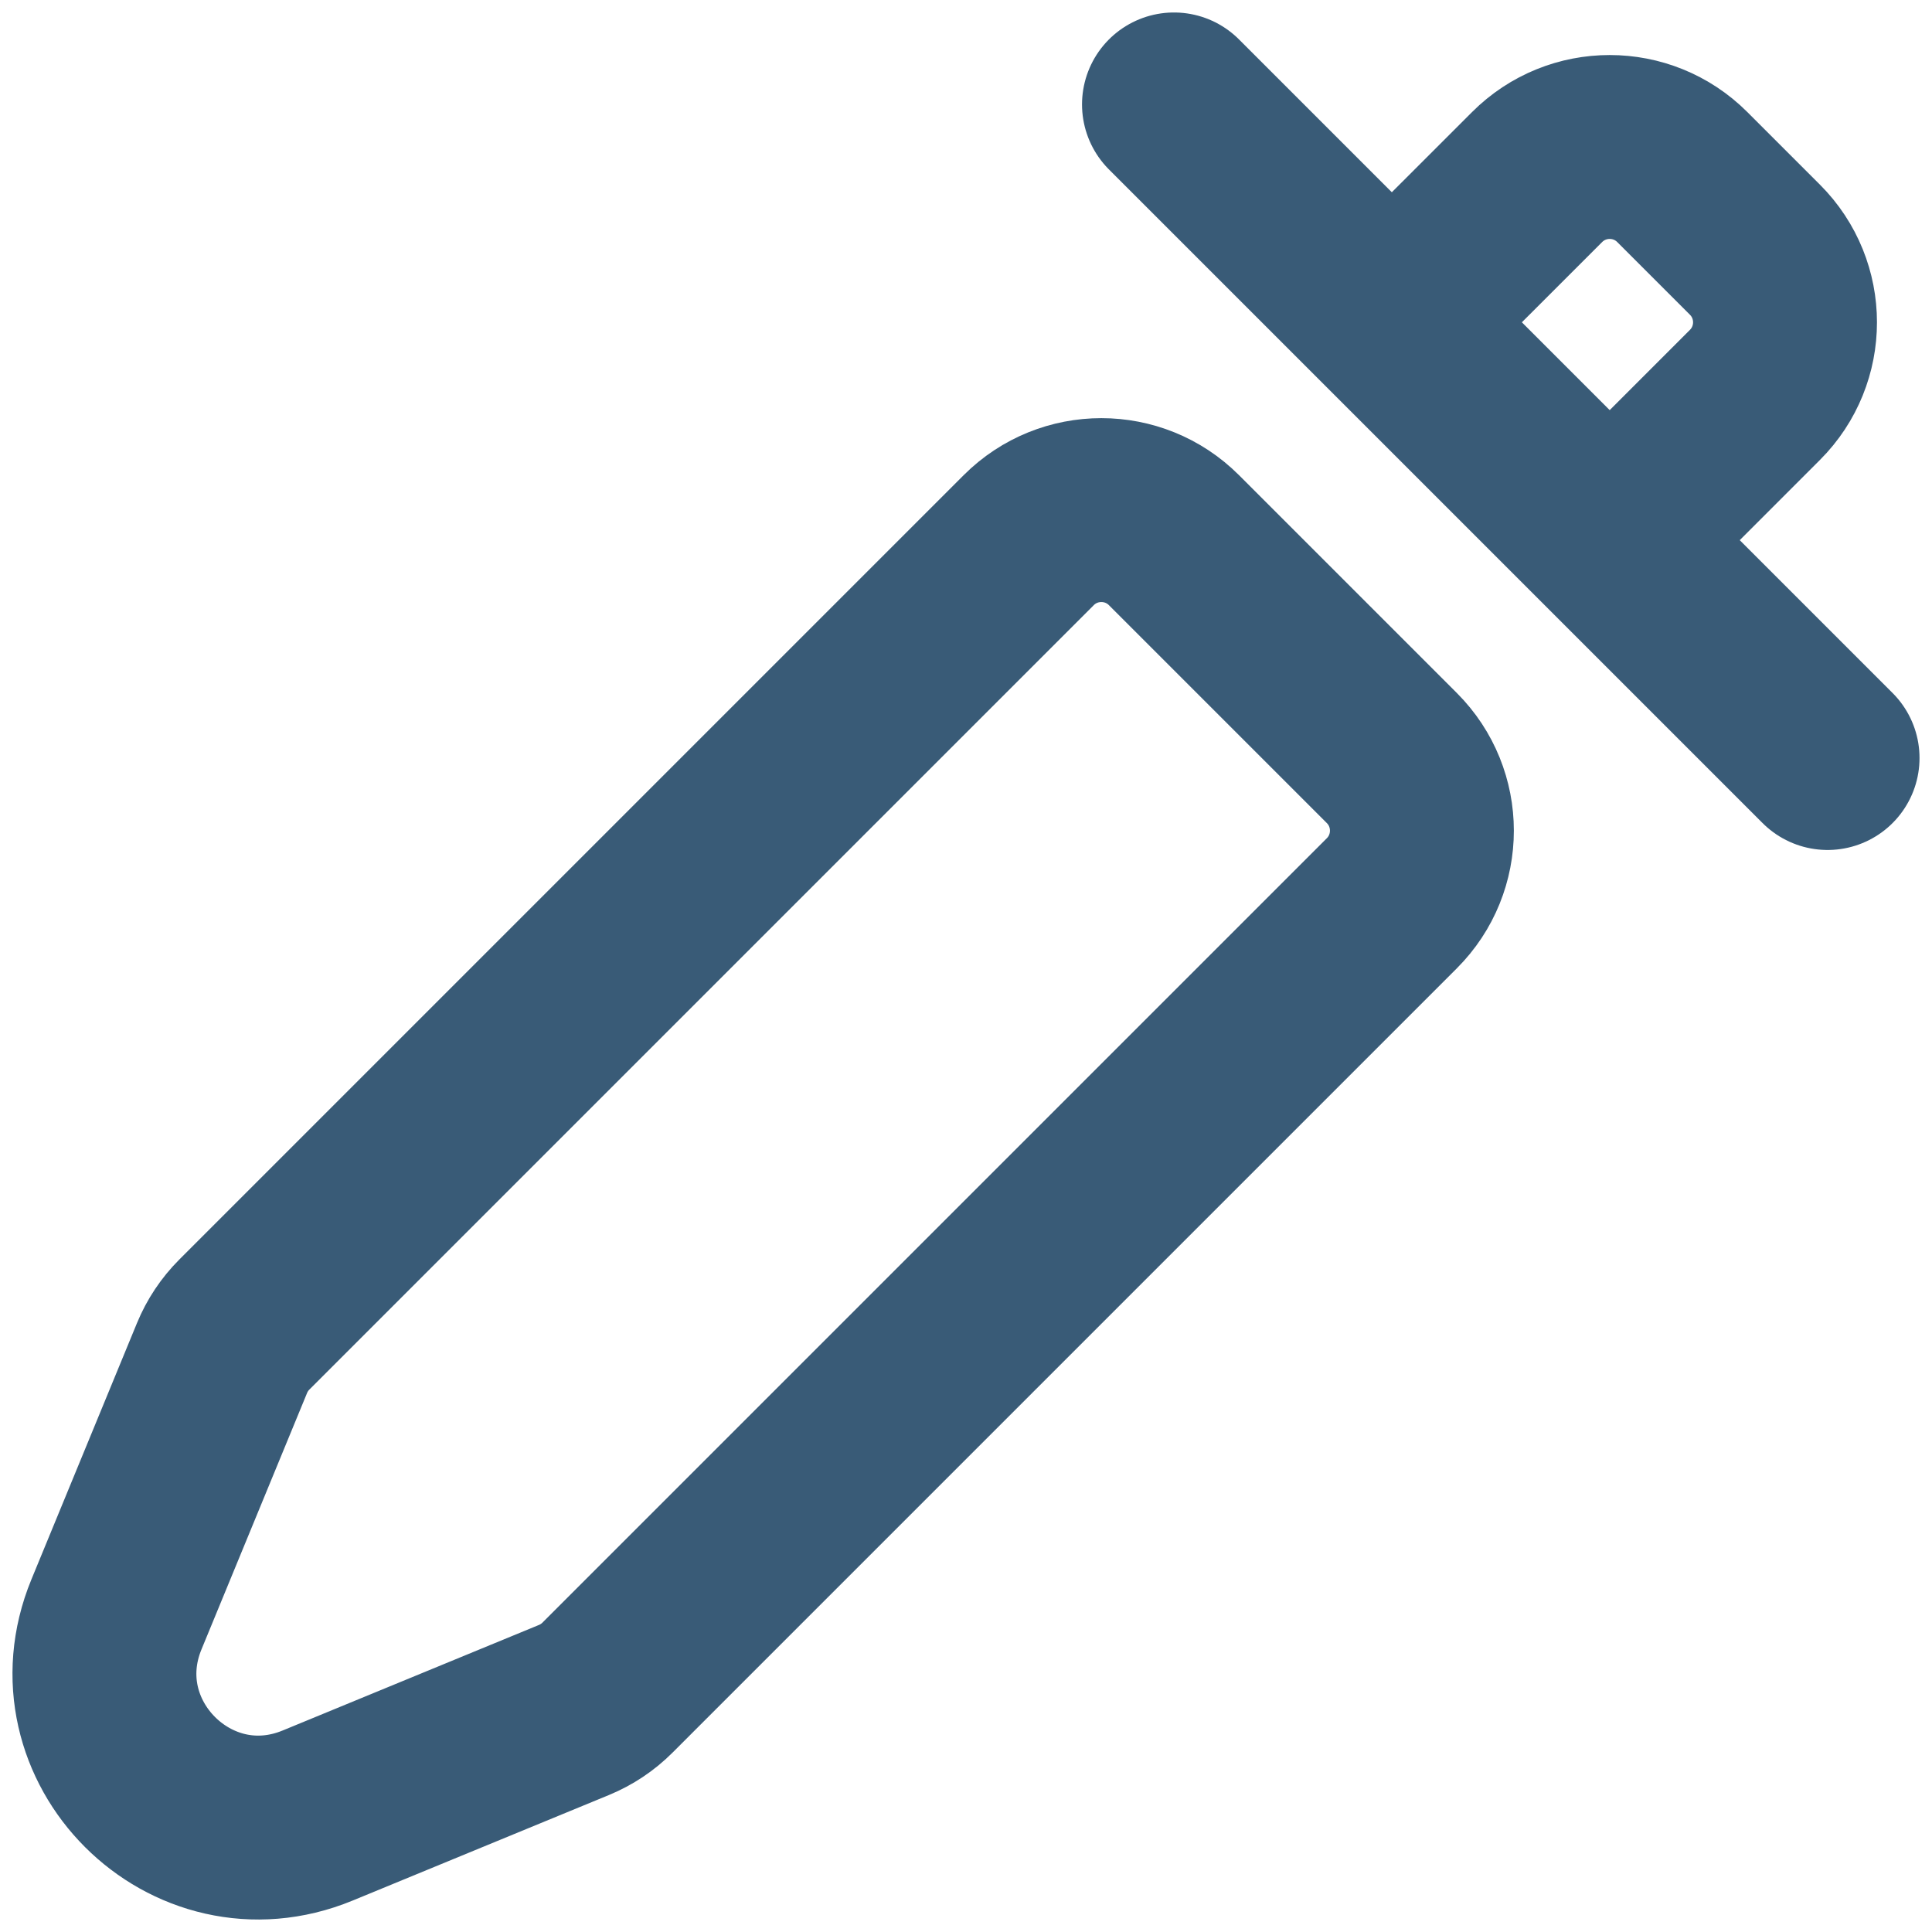
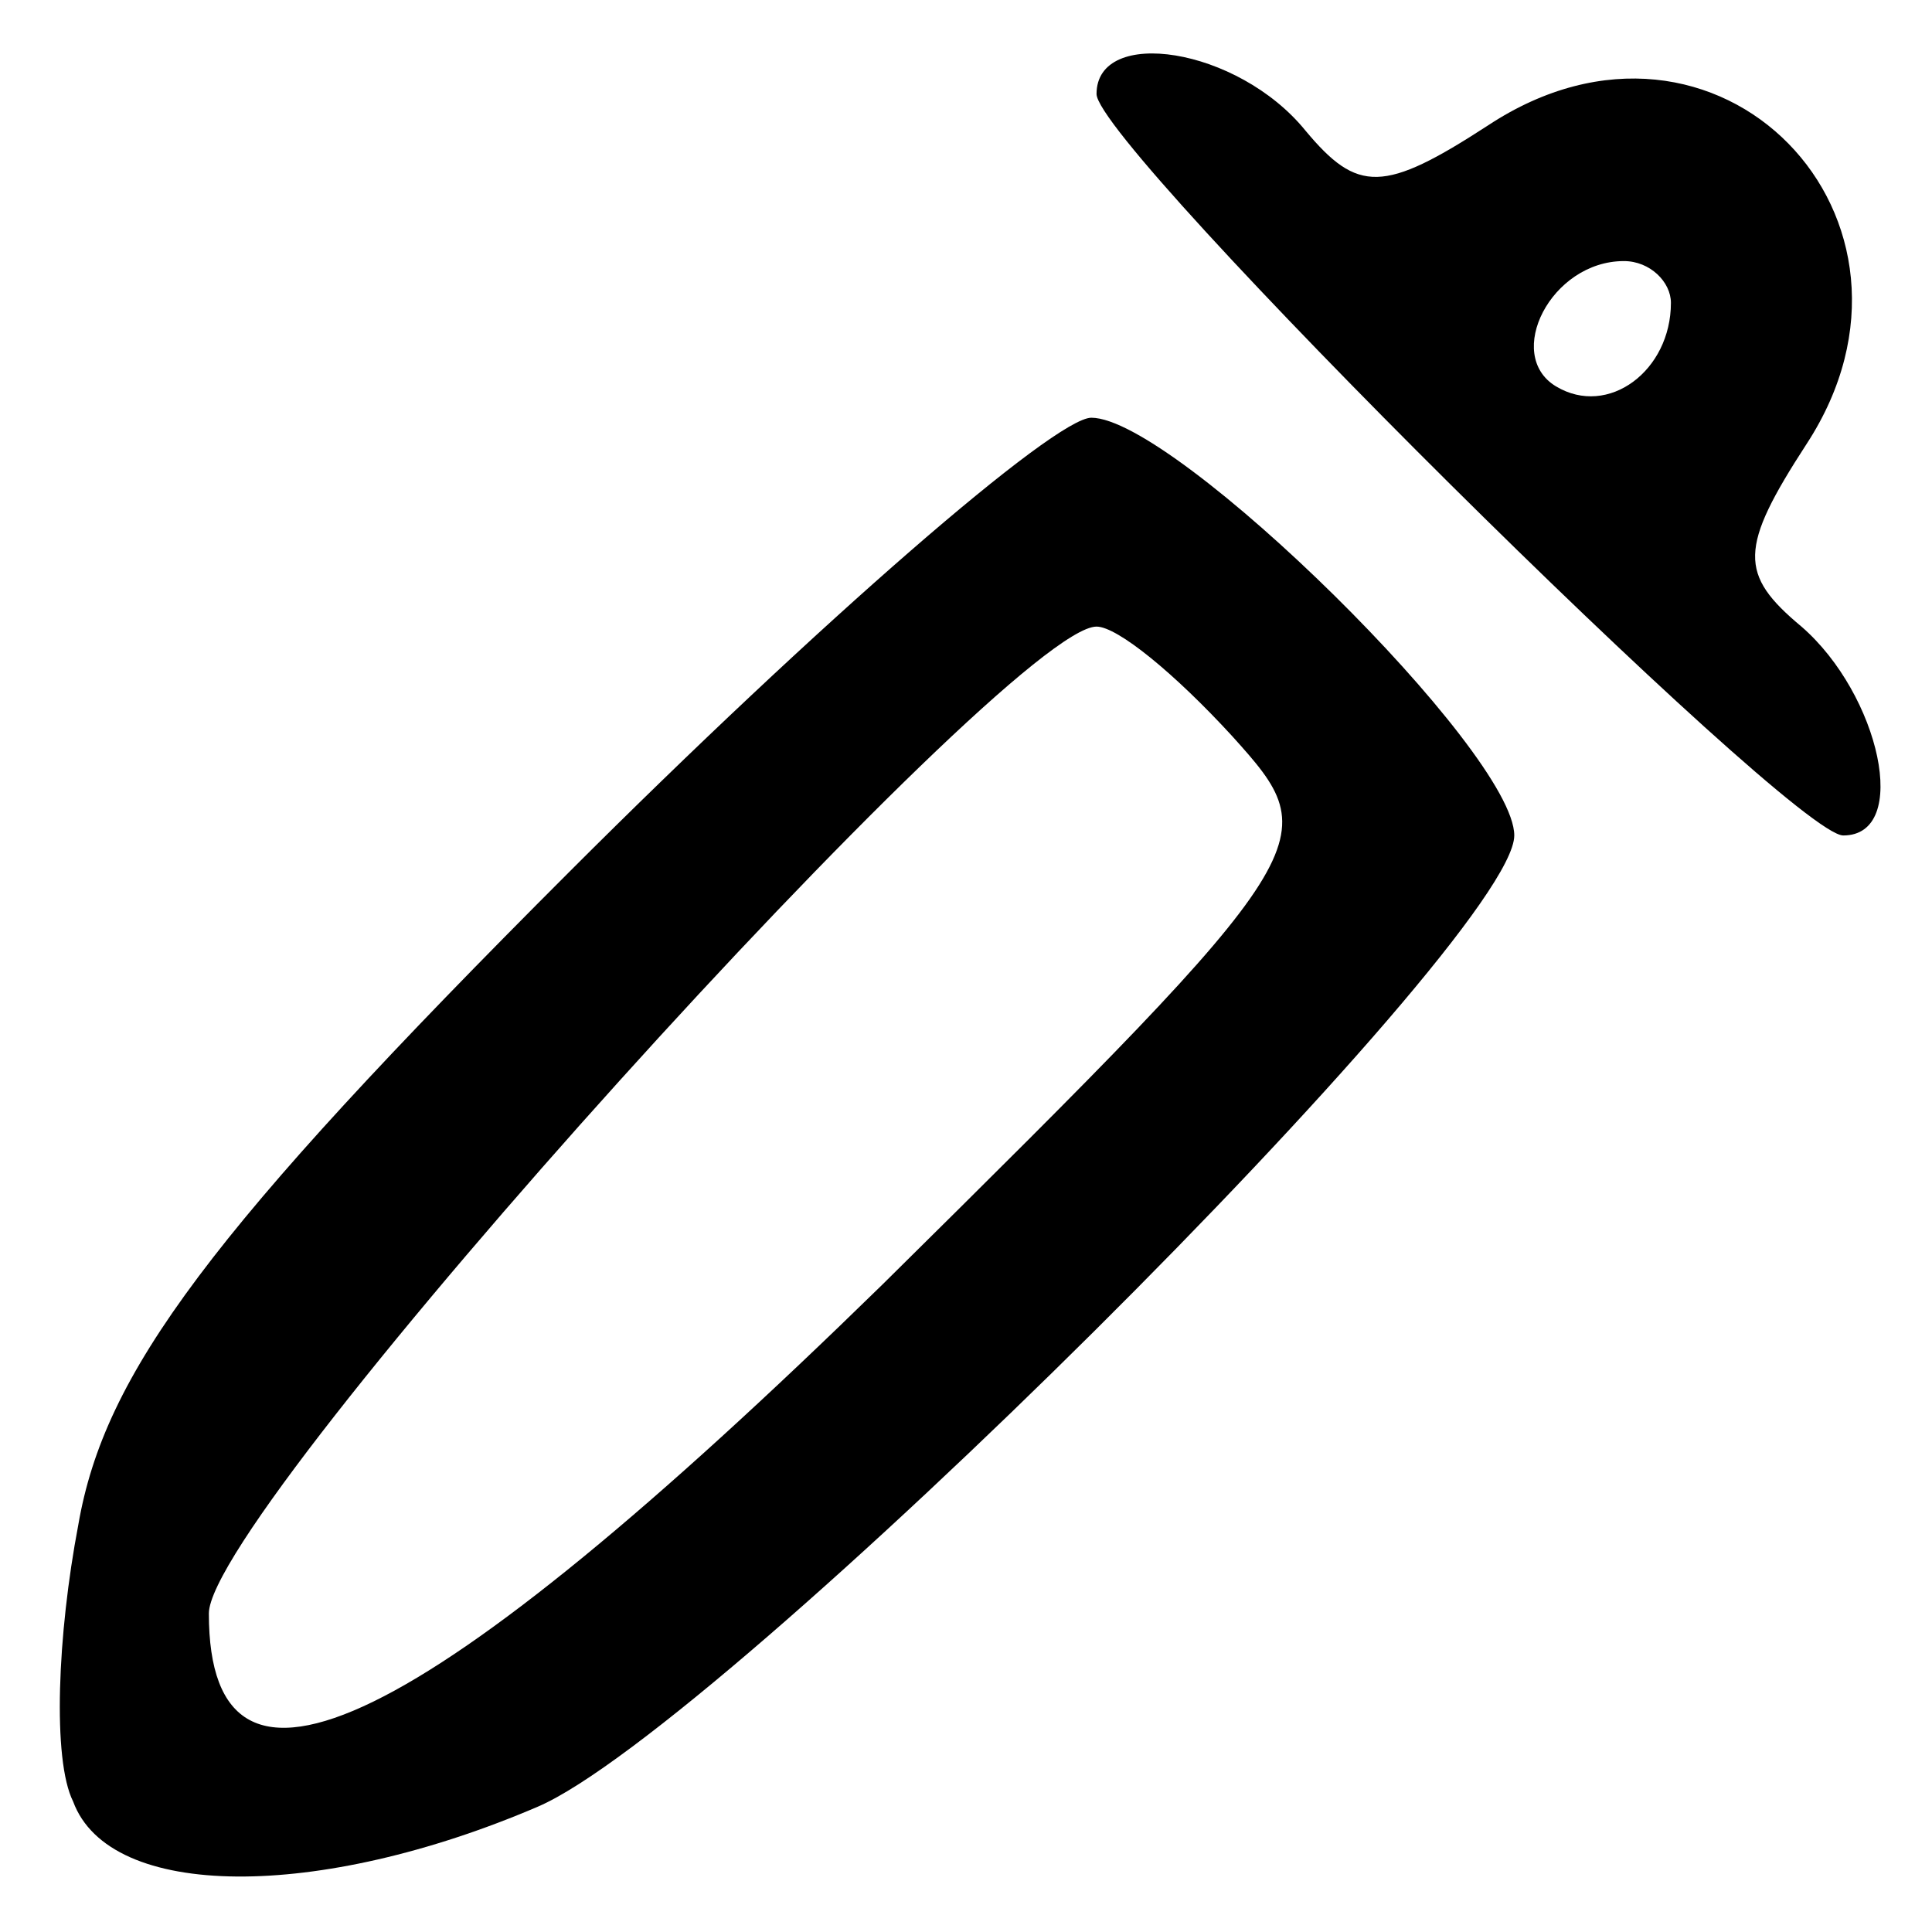
- <svg xmlns="http://www.w3.org/2000/svg" width="37" height="37" viewBox="0 0 37 37" fill="none">
-   <path d="M22.483 10.345L26.655 14.517C27.423 15.285 27.423 16.531 26.655 17.299L11.634 32.32C11.451 32.503 11.233 32.649 10.992 32.748L6.082 34.77C3.657 35.768 1.232 33.343 2.23 30.918L4.252 26.008C4.351 25.767 4.497 25.549 4.68 25.366L19.701 10.345C20.469 9.577 21.715 9.577 22.483 10.345Z" stroke="#395B77" stroke-width="3.522" stroke-linecap="round" stroke-linejoin="round" />
-   <path d="M22.483 2L26.655 6.172M26.655 6.172L29.437 3.391C30.205 2.623 31.45 2.623 32.218 3.391L33.609 4.782C34.377 5.55 34.377 6.795 33.609 7.563L30.828 10.345M26.655 6.172L30.828 10.345M35 14.517L30.828 10.345" stroke="#395B77" stroke-width="3.522" stroke-linecap="round" stroke-linejoin="round" />
+ <svg xmlns="http://www.w3.org/2000/svg" version="1.0" width="37pt" height="37pt" viewBox="0 0 37 37" preserveAspectRatio="xMidYMid meet">
+   <g transform="translate(0,37) scale(0.1,-0.1)" fill="#000" stroke="none">
+     <path d="M210 352 c0 -10 133 -142 143 -142 13 0 7 27 -8 40 -12 10 -12 15 1 35 28 43 -17 90 -61 61 -20 -13 -25 -13 -35 -1 -13 16 -40 20 -40 7z m110 -40 c0 -13 -12 -22 -22 -16 -10 6 -1 24 13 24 5 0 9 -4 9 -8z" />
+     <path d="M109 203 c-69 -69 -89 -96 -94 -125 -4 -21 -5 -45 -1 -53 7 -19 47 -19 89 -1 35 15 187 166 187 186 0 16 -65 80 -81 80 -7 0 -52 -39 -100 -87z m127 26 c18 -20 18 -21 -67 -105 -88 -86 -129 -106 -129 -63 0 20 153 189 170 189 4 0 15 -9 26 -21z" />
+   </g>
</svg>
